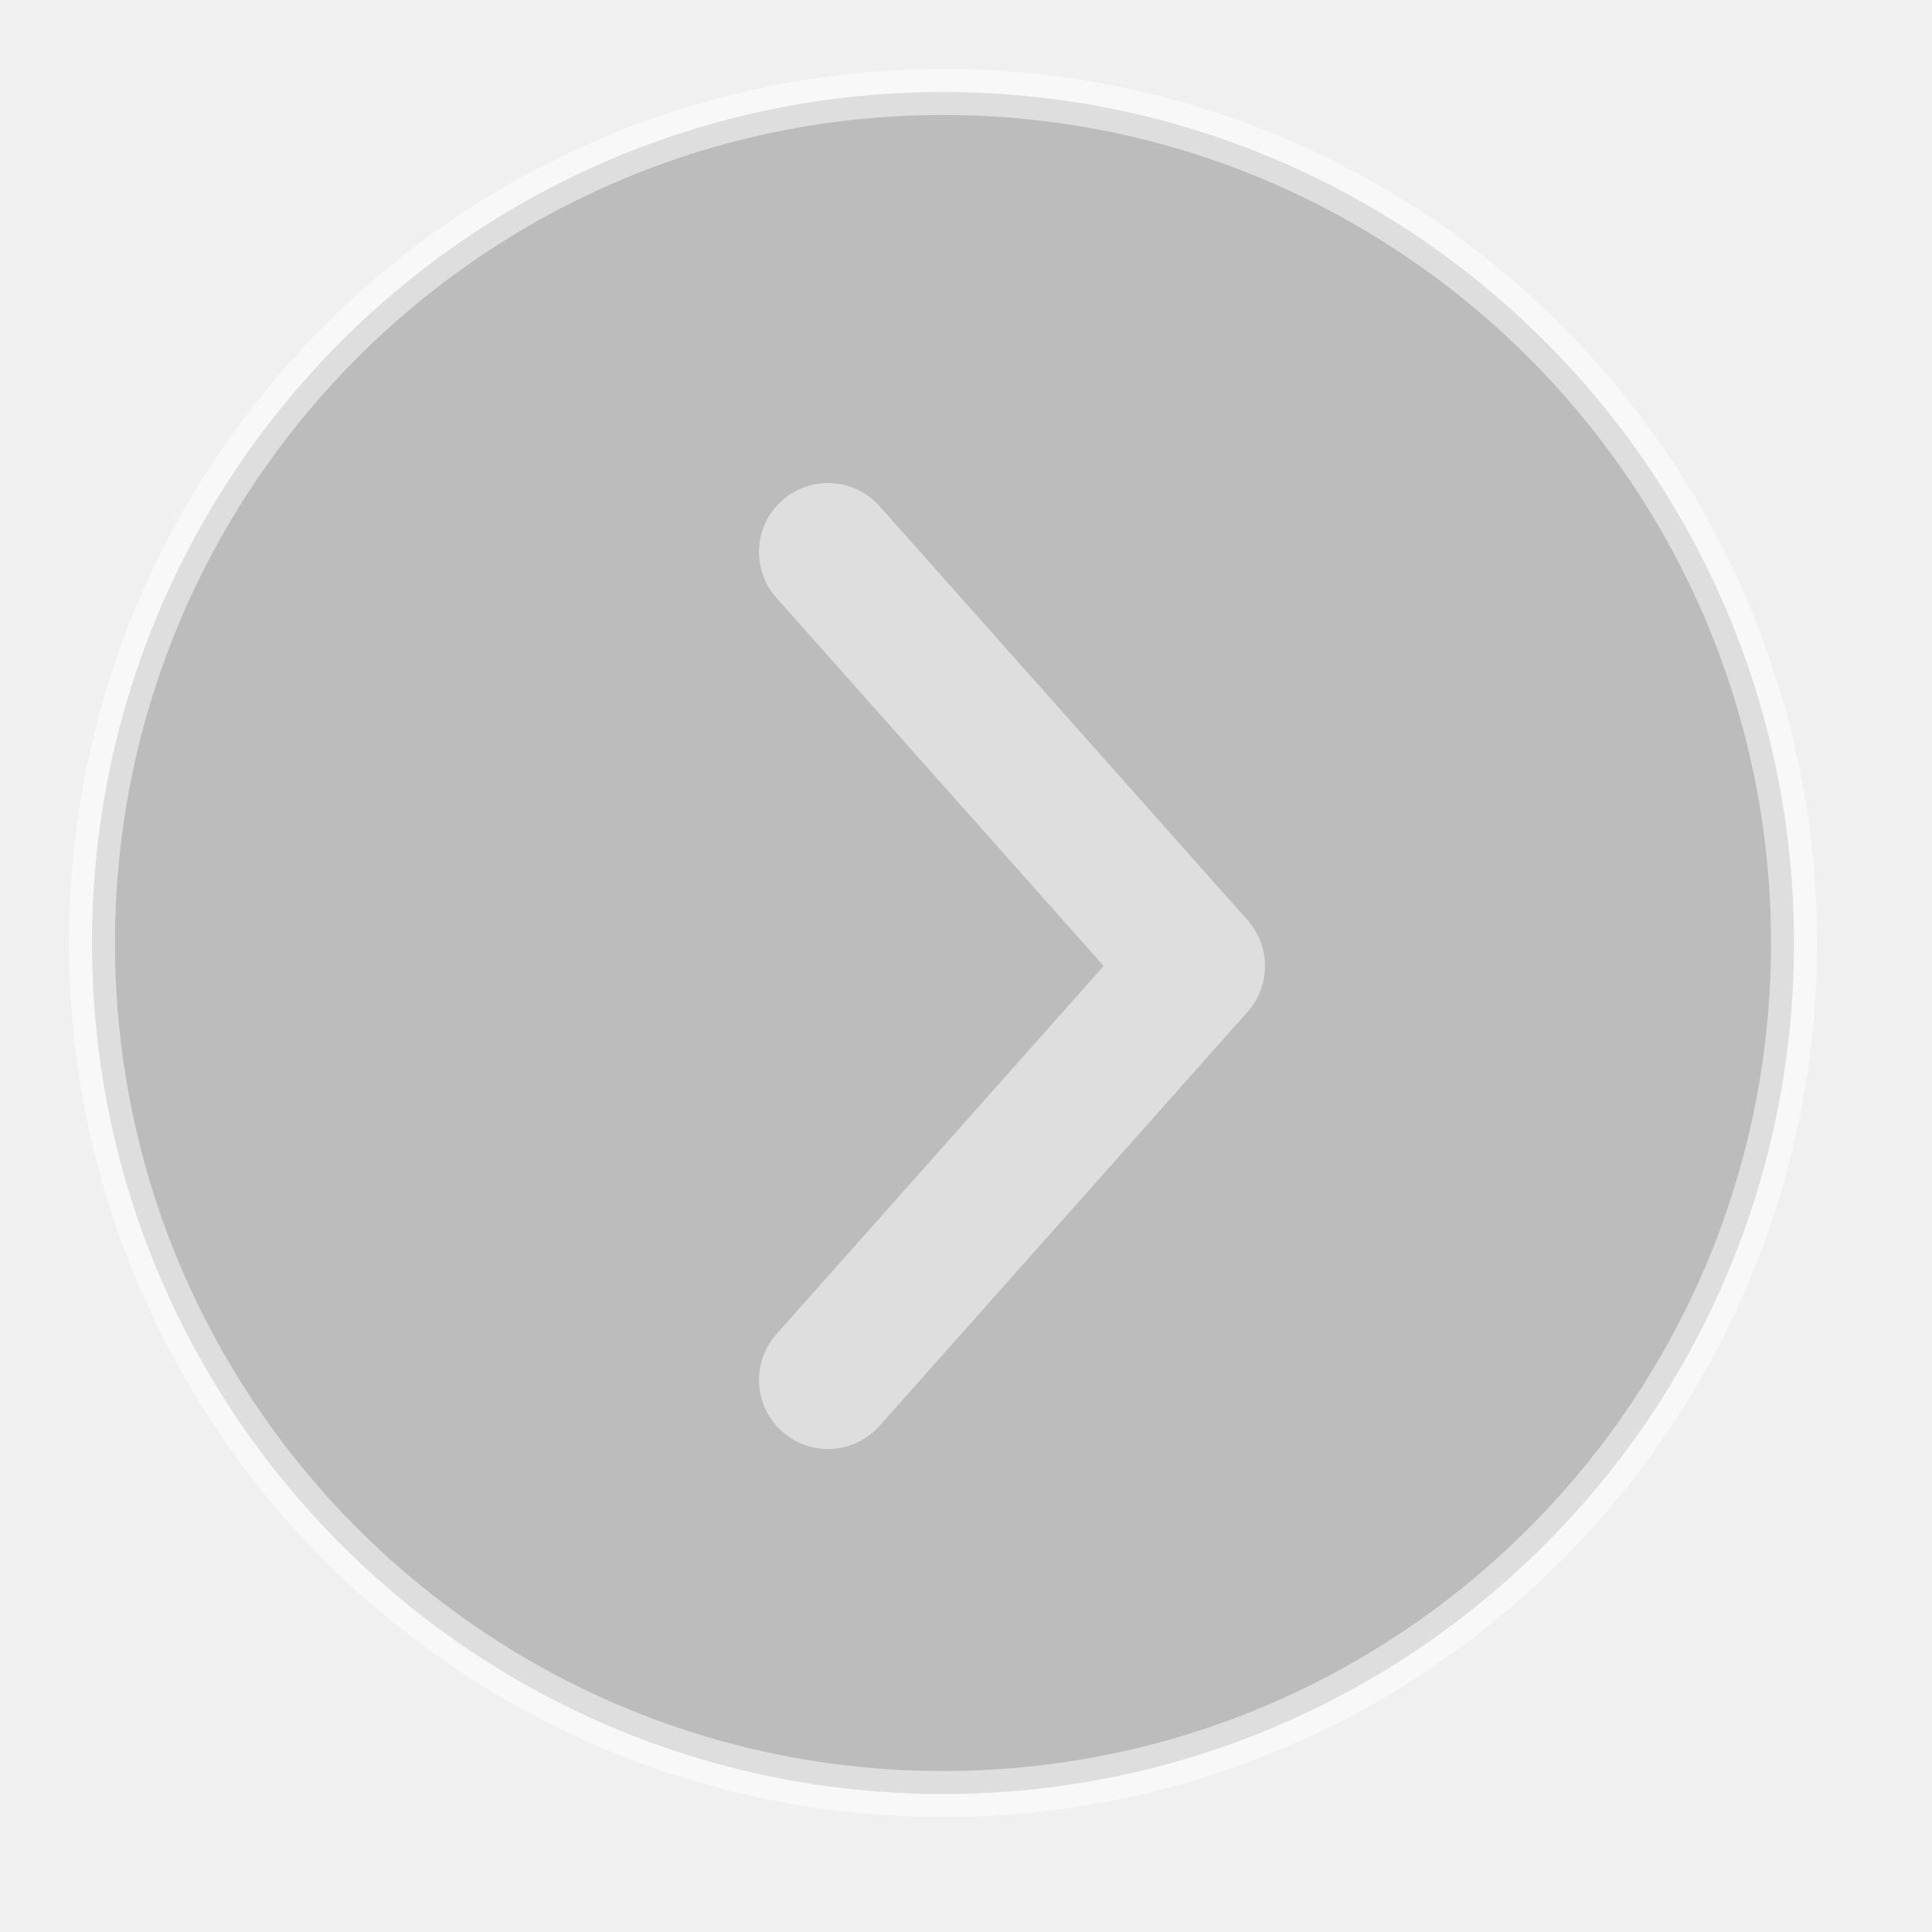
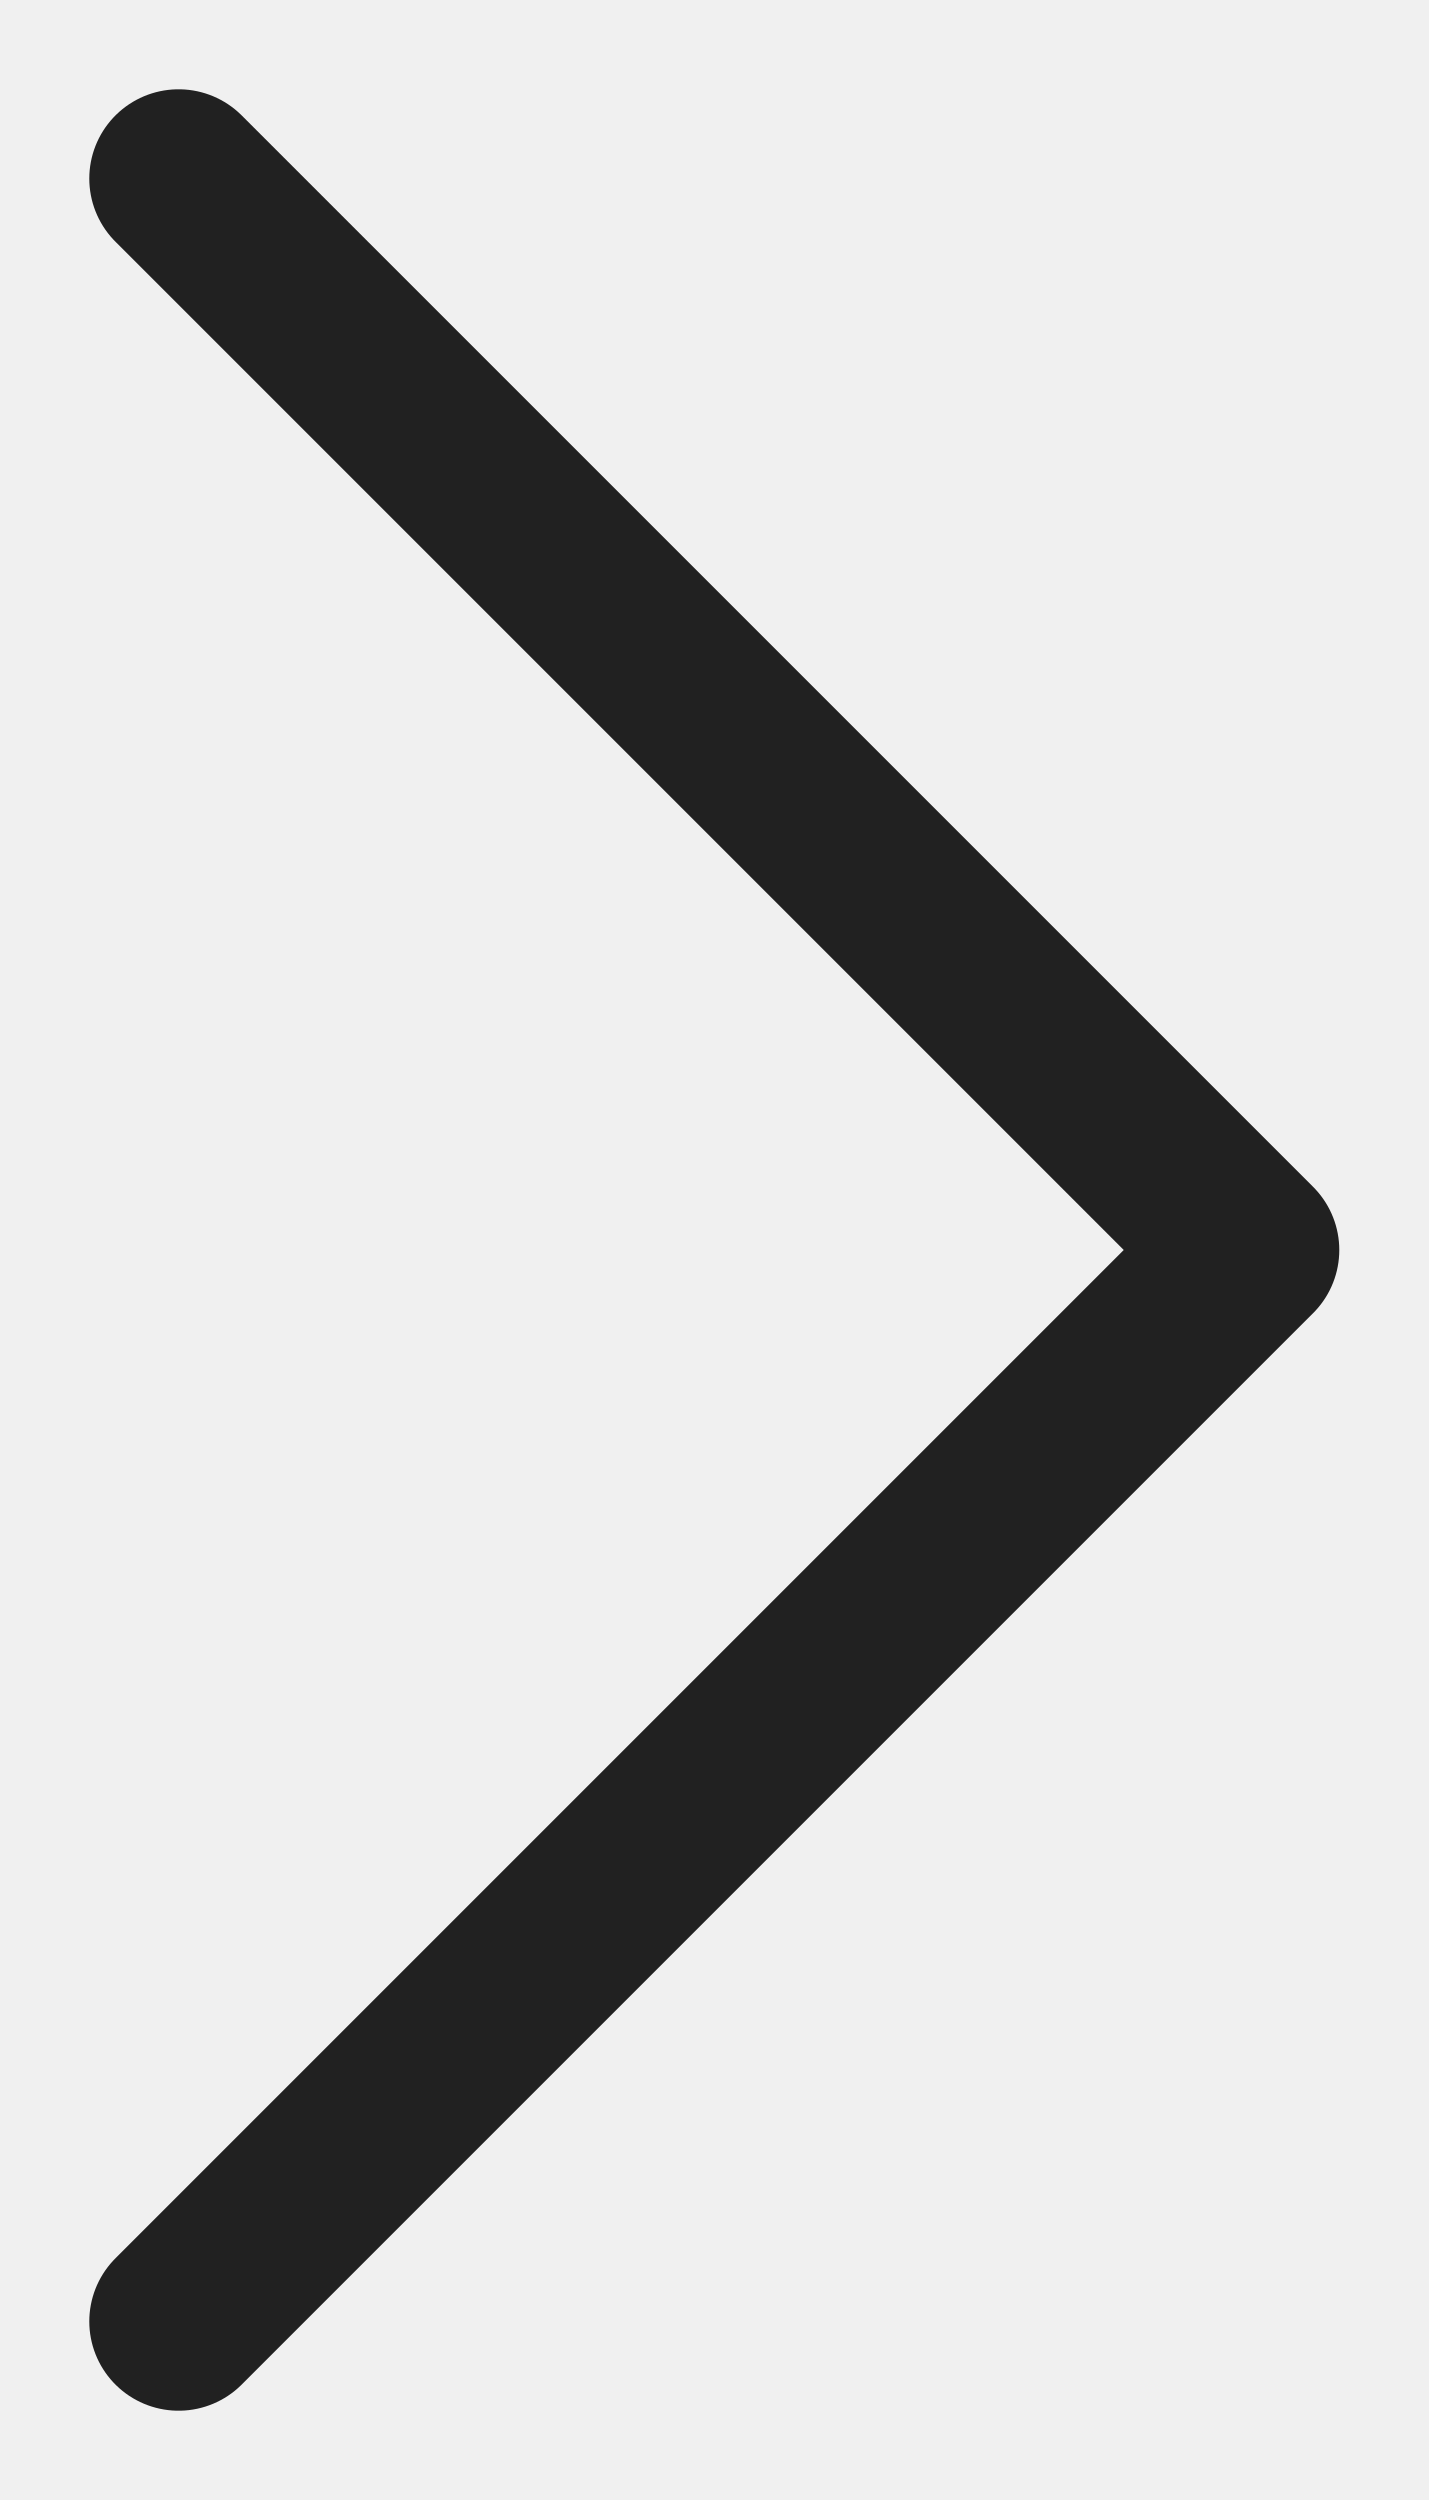
- <svg xmlns="http://www.w3.org/2000/svg" width="21" height="21" viewBox="0 0 21 21" fill="none">
-   <path fill-rule="evenodd" clip-rule="evenodd" d="M10.25 1C15.358 1 19.5 5.141 19.5 10.25C19.5 15.358 15.358 19.5 10.25 19.5C5.141 19.5 1 15.358 1 10.25C1 5.142 5.142 1 10.25 1Z" fill="#212121" fill-opacity="0.25" stroke="white" stroke-opacity="0.5" stroke-width="0.5" stroke-linecap="round" stroke-linejoin="round" />
-   <path d="M9 15L13 10.5L9 6" stroke="white" stroke-opacity="0.5" stroke-width="1.5" stroke-linecap="round" stroke-linejoin="round" />
+ <svg xmlns="http://www.w3.org/2000/svg" width="8" height="14" viewBox="0 0 8 14" fill="none">
+   <path d="M1 1L7 7L1 13" stroke="#212121" stroke-width="1" stroke-linecap="round" stroke-linejoin="round" />
</svg>
